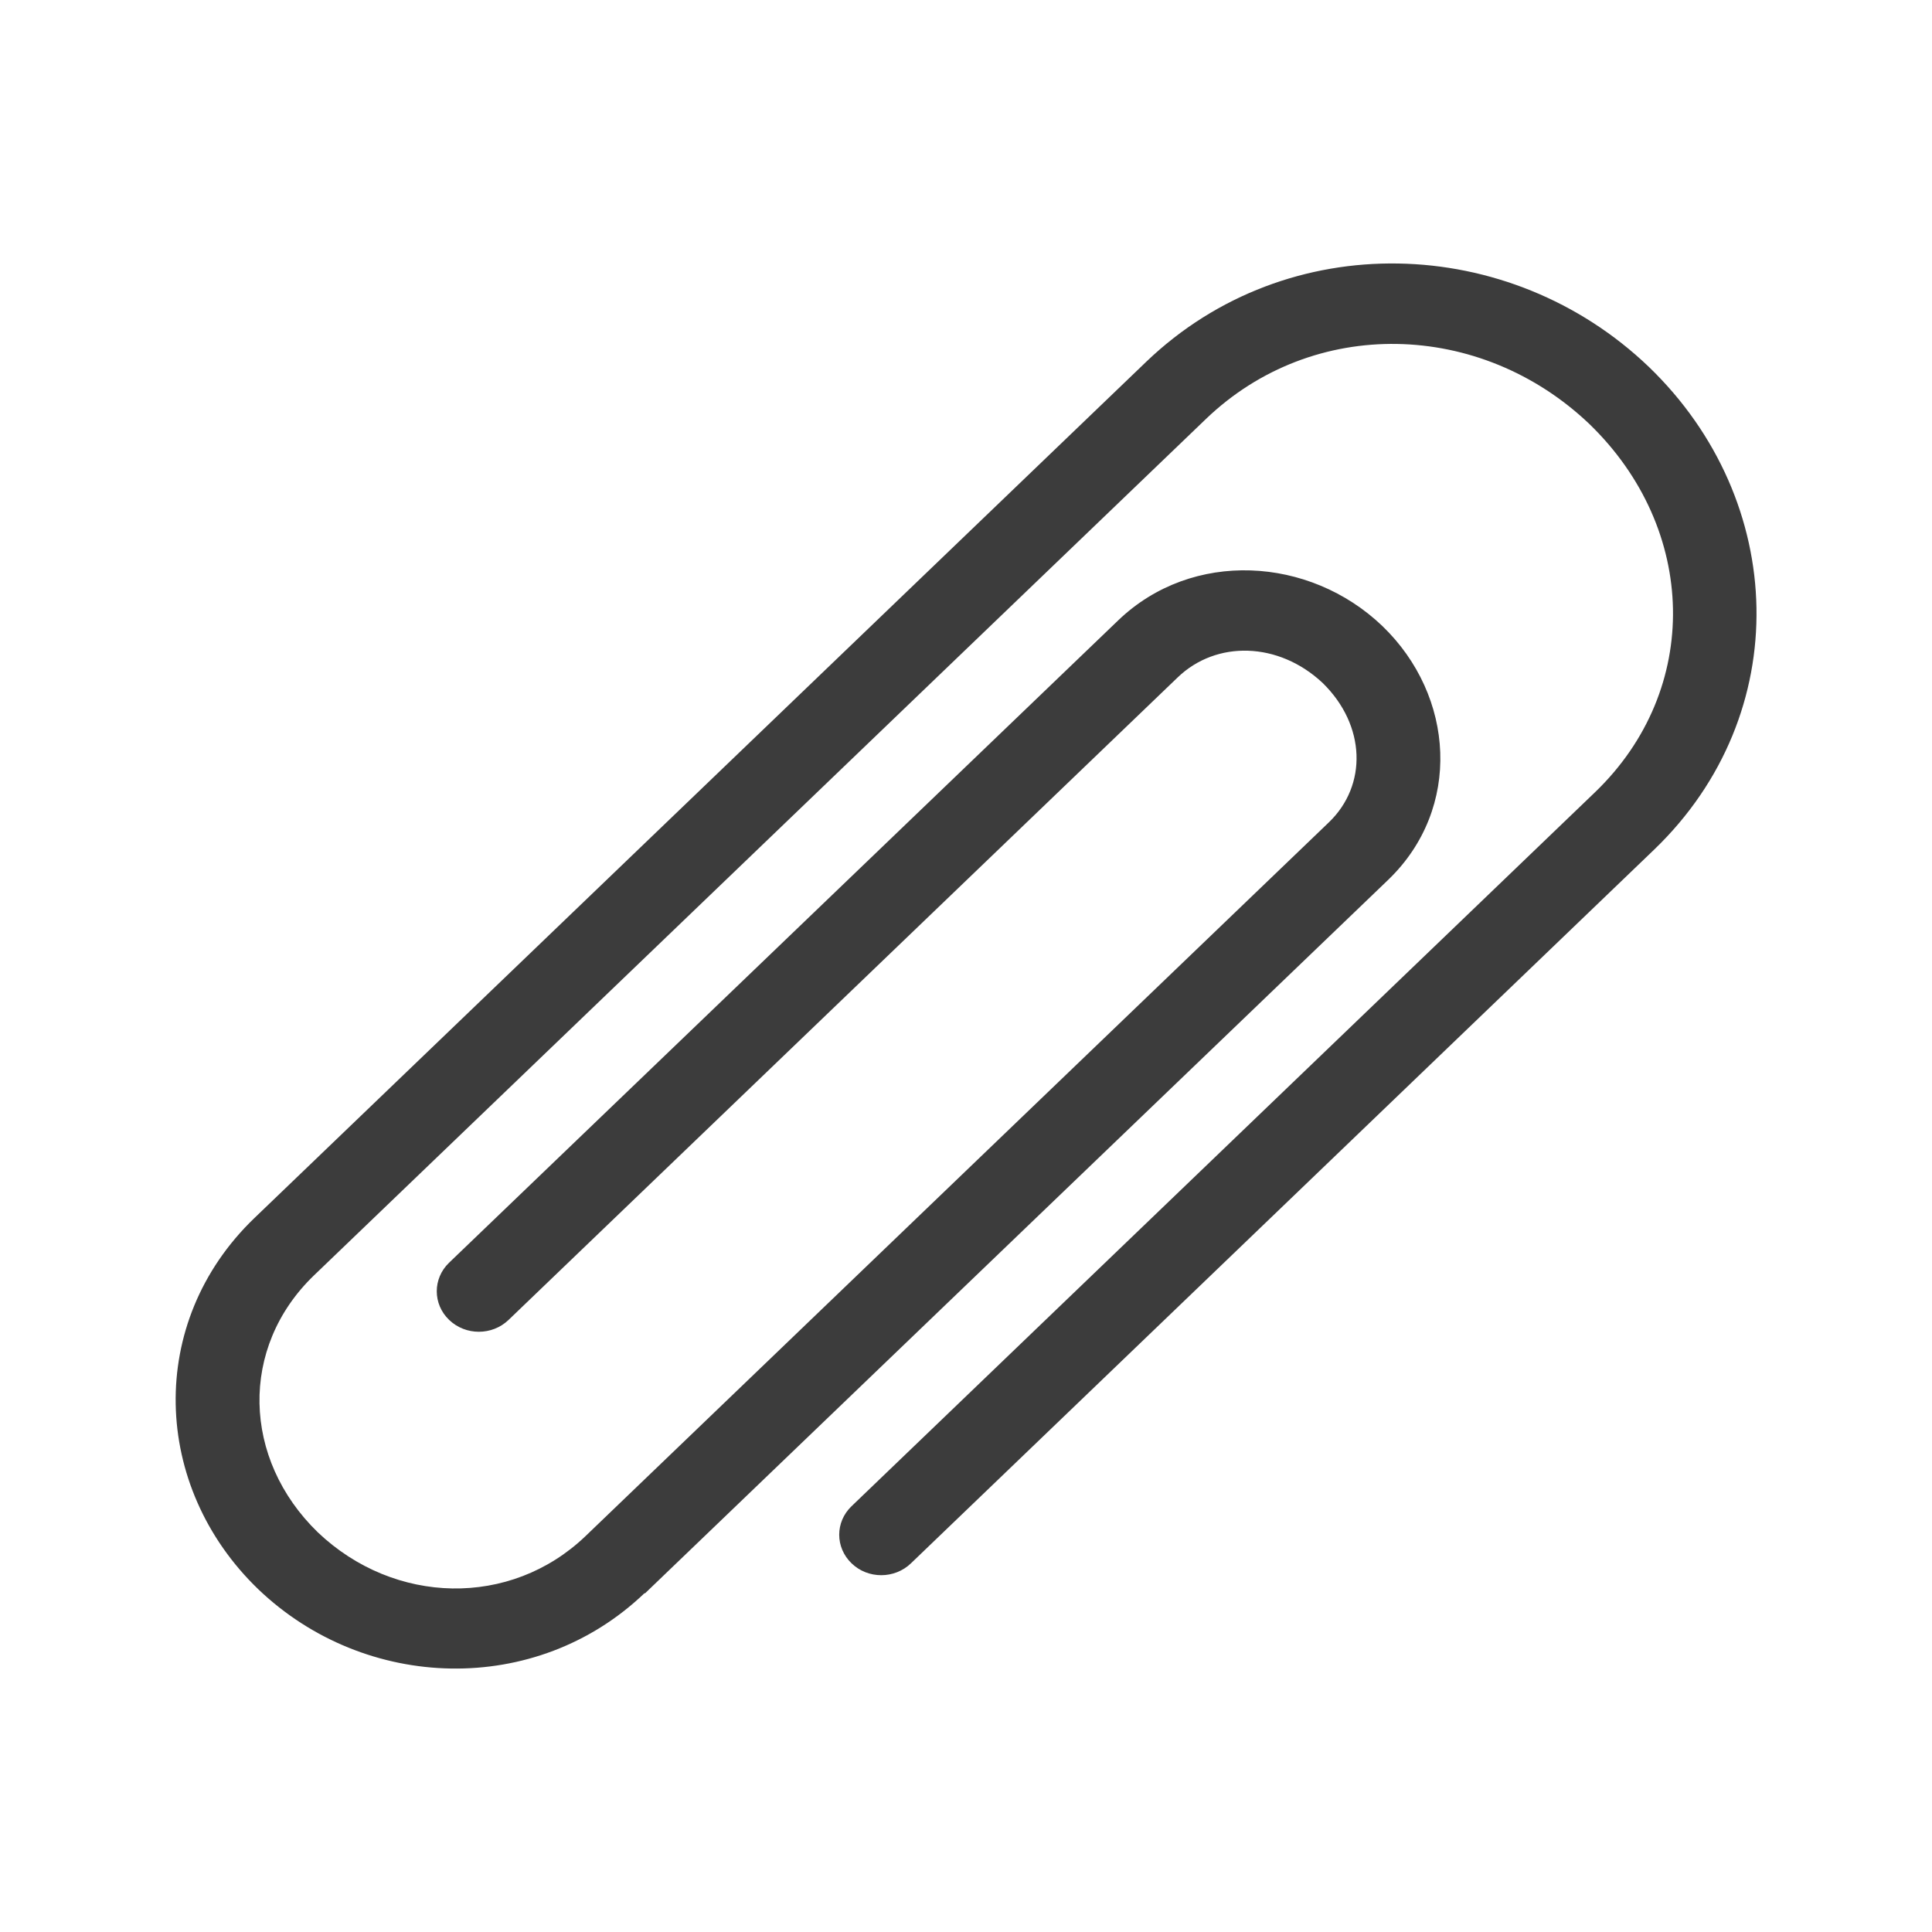
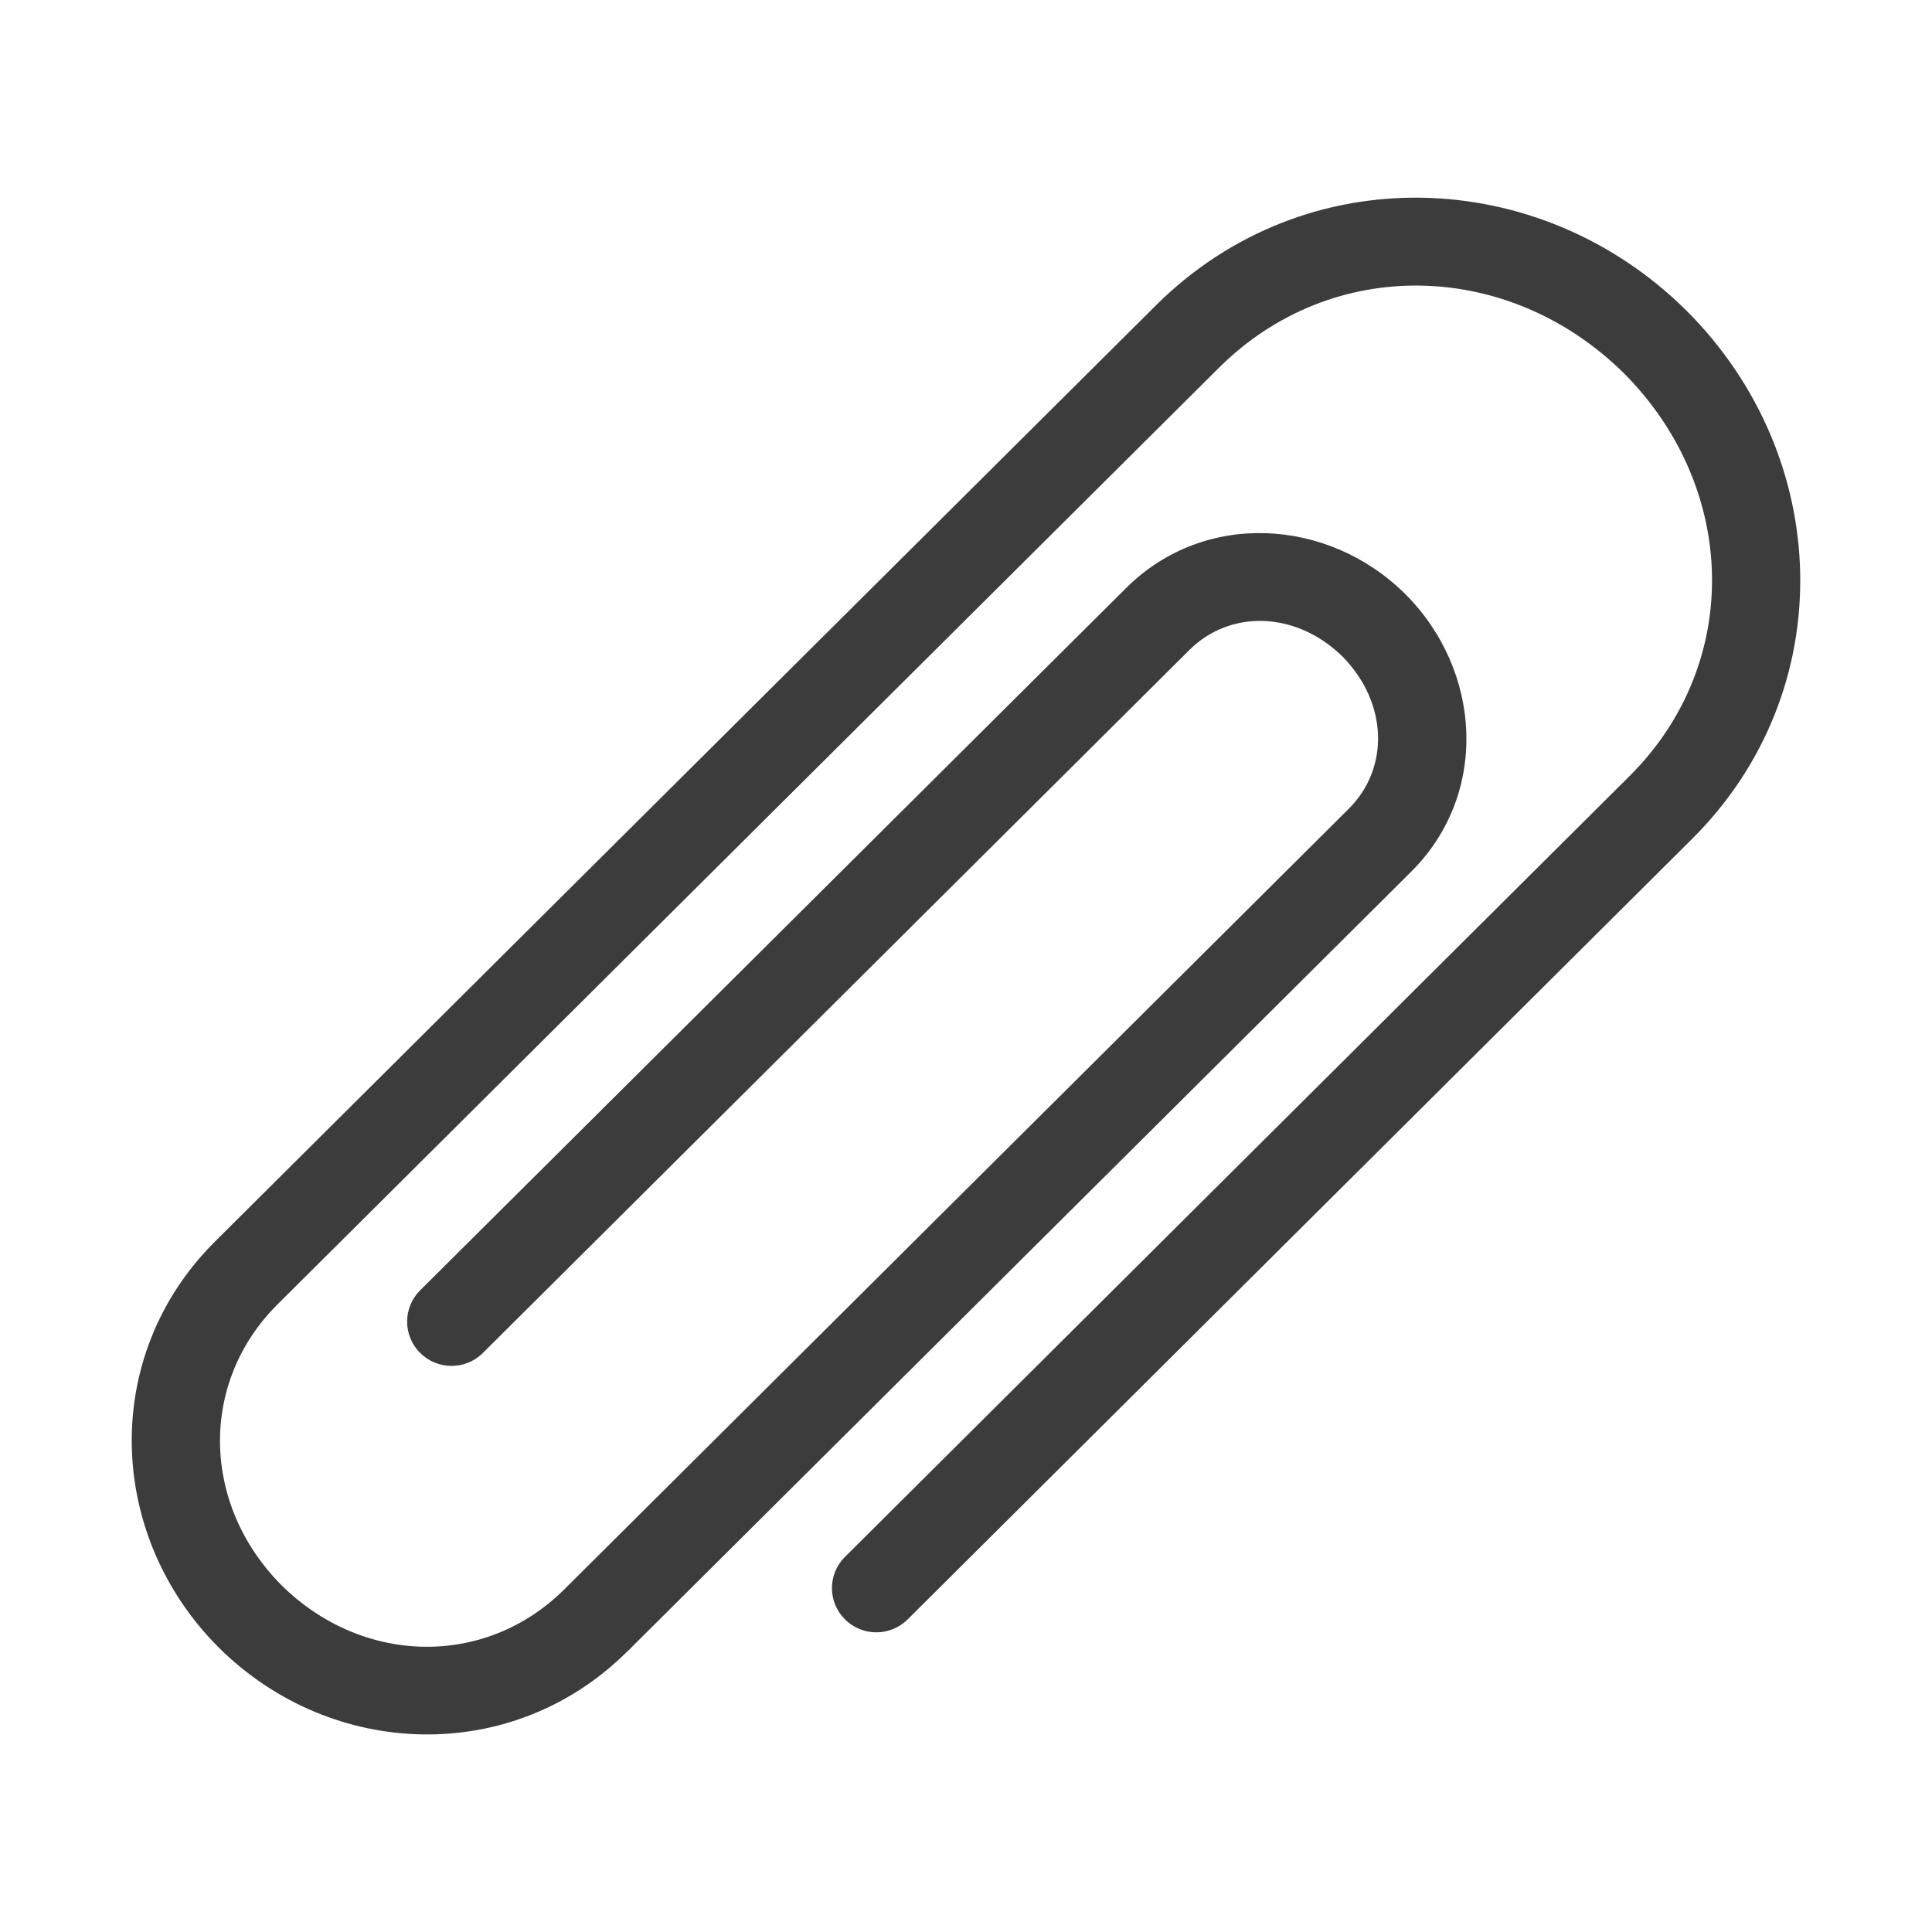
<svg xmlns="http://www.w3.org/2000/svg" width="22" height="22" id="svg3465" version="1.1">
  <defs id="defs3467" />
  <g id="layer1" transform="translate(0,-1030.362)">
-     <path d="m 7.34,1048.503 c -1.235,1.183 -3.181,1.122 -4.399,-0.044 -1.214,-1.169 -1.278,-3.039 -0.046,-4.225 l 10.16,-9.755 c 1.606,-1.537 4.133,-1.46 5.721,0.061 1.583,1.526 1.663,3.952 0.063,5.494 l -8.466,8.13 c -0.187,0.18 -0.49,0.18 -0.676,0 -0.187,-0.18 -0.188,-0.47 -7.3e-4,-0.65 l 8.466,-8.13 c 1.219,-1.172 1.17,-3 -0.063,-4.193 -1.241,-1.183 -3.145,-1.23 -4.366,-0.059 l -10.16,9.755 c -0.848,0.818 -0.816,2.088 0.046,2.924 0.873,0.83 2.194,0.859 3.046,0.045 l 8.466,-8.129 c 0.44,-0.422 0.424,-1.104 -0.069,-1.587 -0.502,-0.472 -1.212,-0.488 -1.652,-0.064 l -7.619,7.316 c -0.187,0.18 -0.49,0.18 -0.677,0 -0.187,-0.179 -0.188,-0.471 -7.27e-4,-0.651 l 7.621,-7.316 c 0.842,-0.807 2.177,-0.728 3.006,0.065 0.828,0.797 0.908,2.079 0.07,2.888 l -8.467,8.129 z" style="fill:#3c3c3c;fill-opacity:1;fill-rule:nonzero;stroke:none" id="path108" />
+     <path d="m 7.137,1049.173 c -1.303,1.293 -3.358,1.227 -4.644,-0.048 -1.281,-1.279 -1.349,-3.324 -0.049,-4.621 l 10.724,-10.67 c 1.695,-1.681 4.362,-1.596 6.038,0.067 1.67,1.669 1.756,4.323 0.067,6.009 l -8.937,8.892 c -0.197,0.197 -0.517,0.197 -0.714,0 -0.198,-0.197 -0.198,-0.514 -7.7e-4,-0.711 l 8.936,-8.893 c 1.287,-1.282 1.235,-3.281 -0.066,-4.586 -1.31,-1.294 -3.32,-1.345 -4.609,-0.064 l -10.724,10.669 c -0.895,0.894 -0.862,2.283 0.049,3.198 0.921,0.908 2.316,0.939 3.215,0.049 l 8.936,-8.892 c 0.465,-0.462 0.448,-1.208 -0.073,-1.736 -0.53,-0.517 -1.28,-0.534 -1.744,-0.07 l -8.042,8.002 c -0.197,0.197 -0.517,0.197 -0.715,0 -0.197,-0.196 -0.198,-0.515 -7.674e-4,-0.712 l 8.044,-8.002 c 0.889,-0.882 2.298,-0.796 3.173,0.071 0.874,0.872 0.959,2.274 0.073,3.159 l -8.937,8.891 z" style="fill:#3c3c3c;fill-opacity:1;fill-rule:nonzero;stroke:none" id="path108" />
  </g>
</svg>
